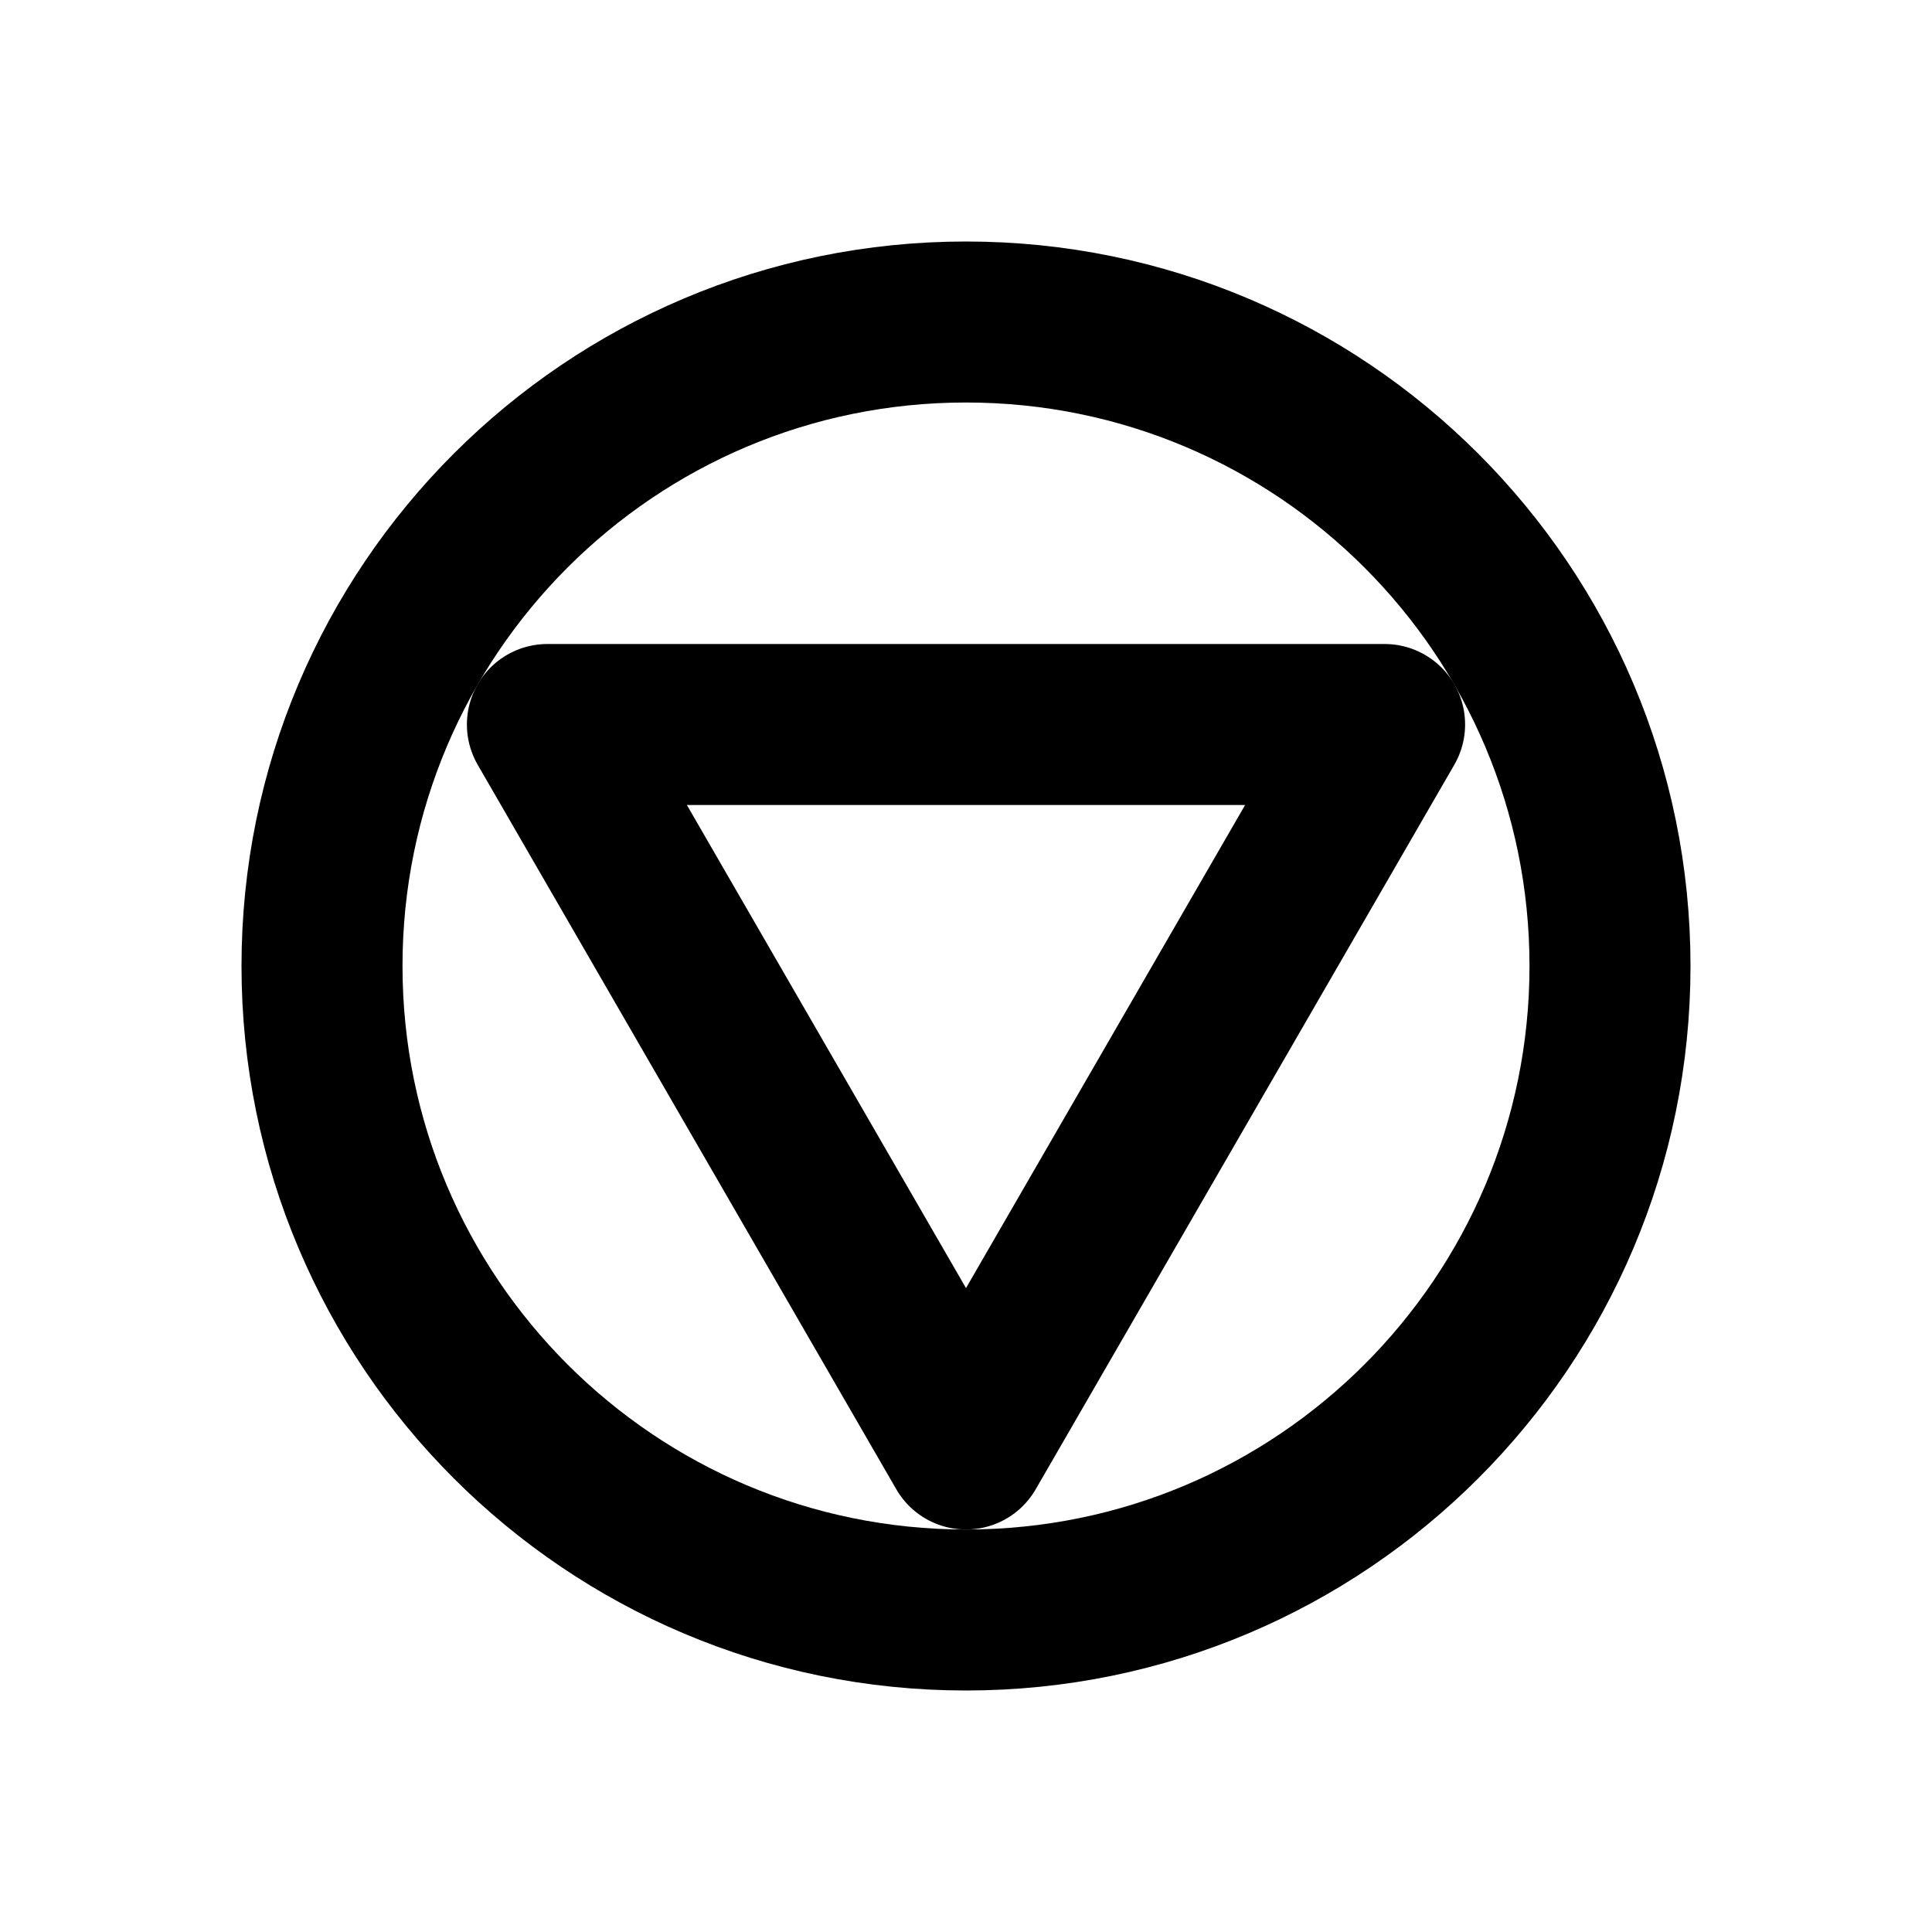
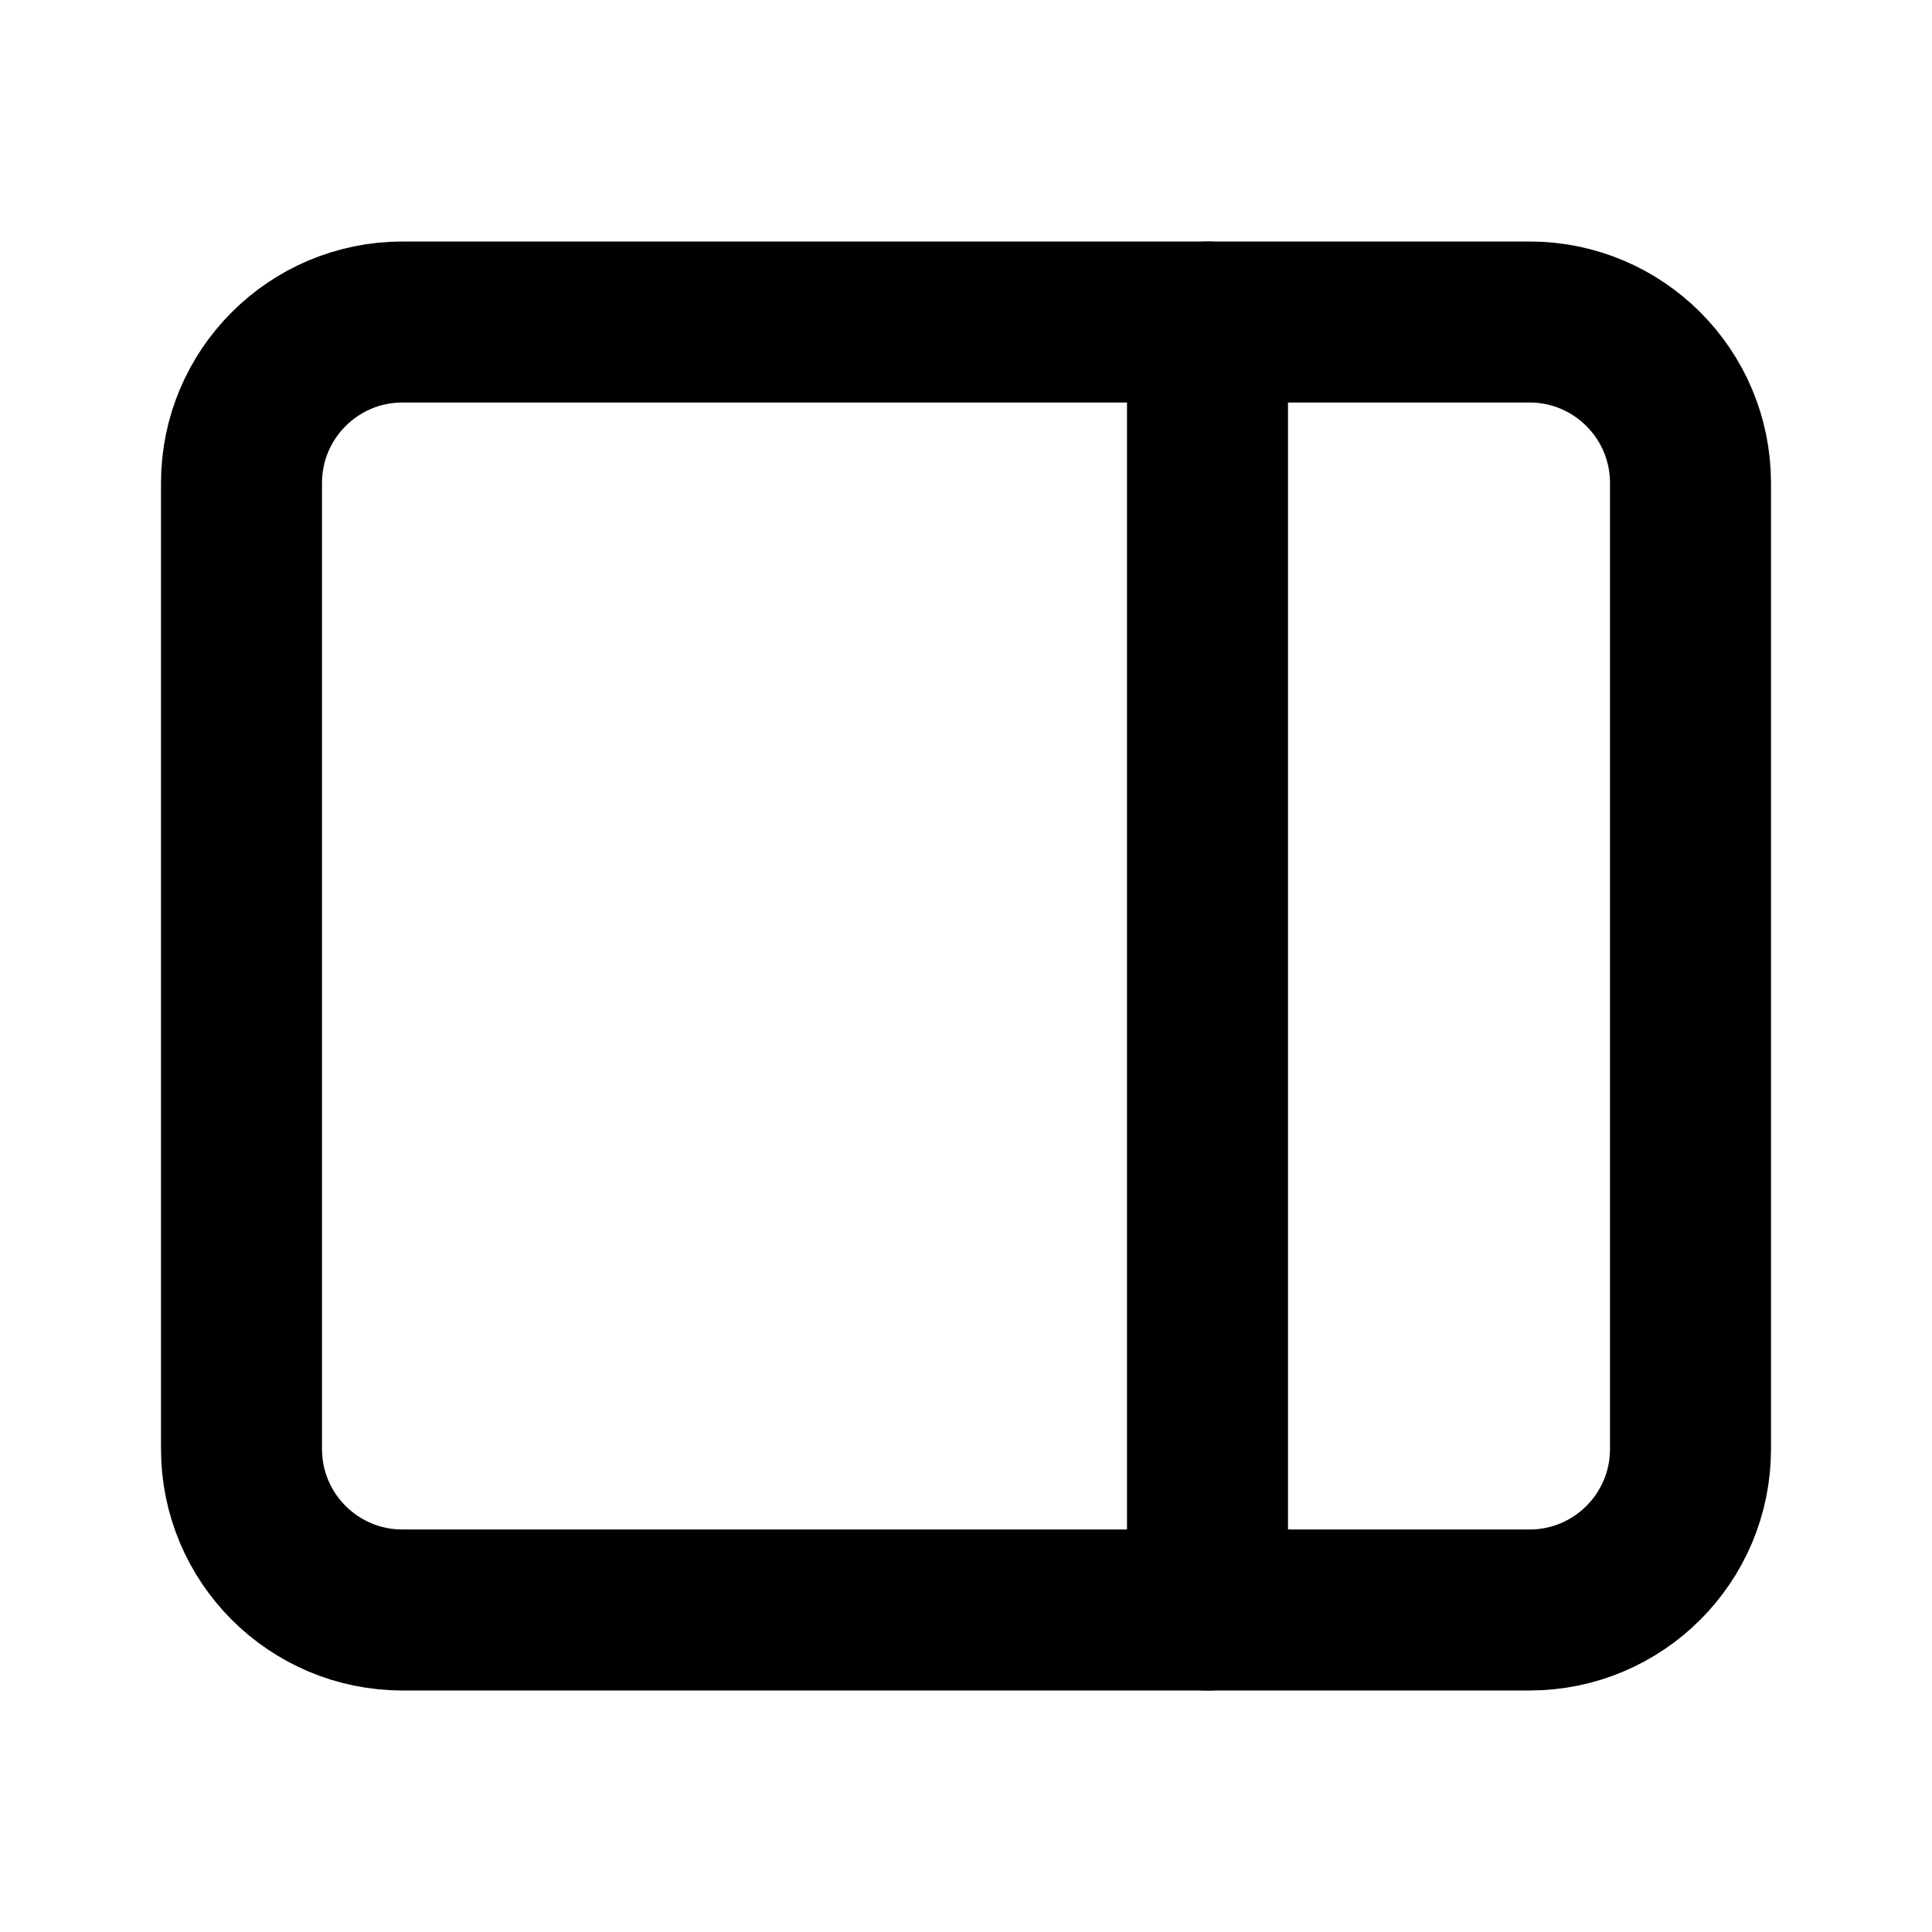
<svg xmlns="http://www.w3.org/2000/svg" viewBox="0 0 24 24" fill="none" stroke="currentColor" stroke-width="2" stroke-linecap="round" stroke-linejoin="round">
-   <circle cx="12" cy="12" r="8" />
-   <polyline points="17.2,9.0 12.0,18.0 6.8,9.0 17.2,9.0" />
+   <rect x="3" y="4" width="18" height="16" rx="2" />
+   <path d="M15 4v16" />
</svg>
